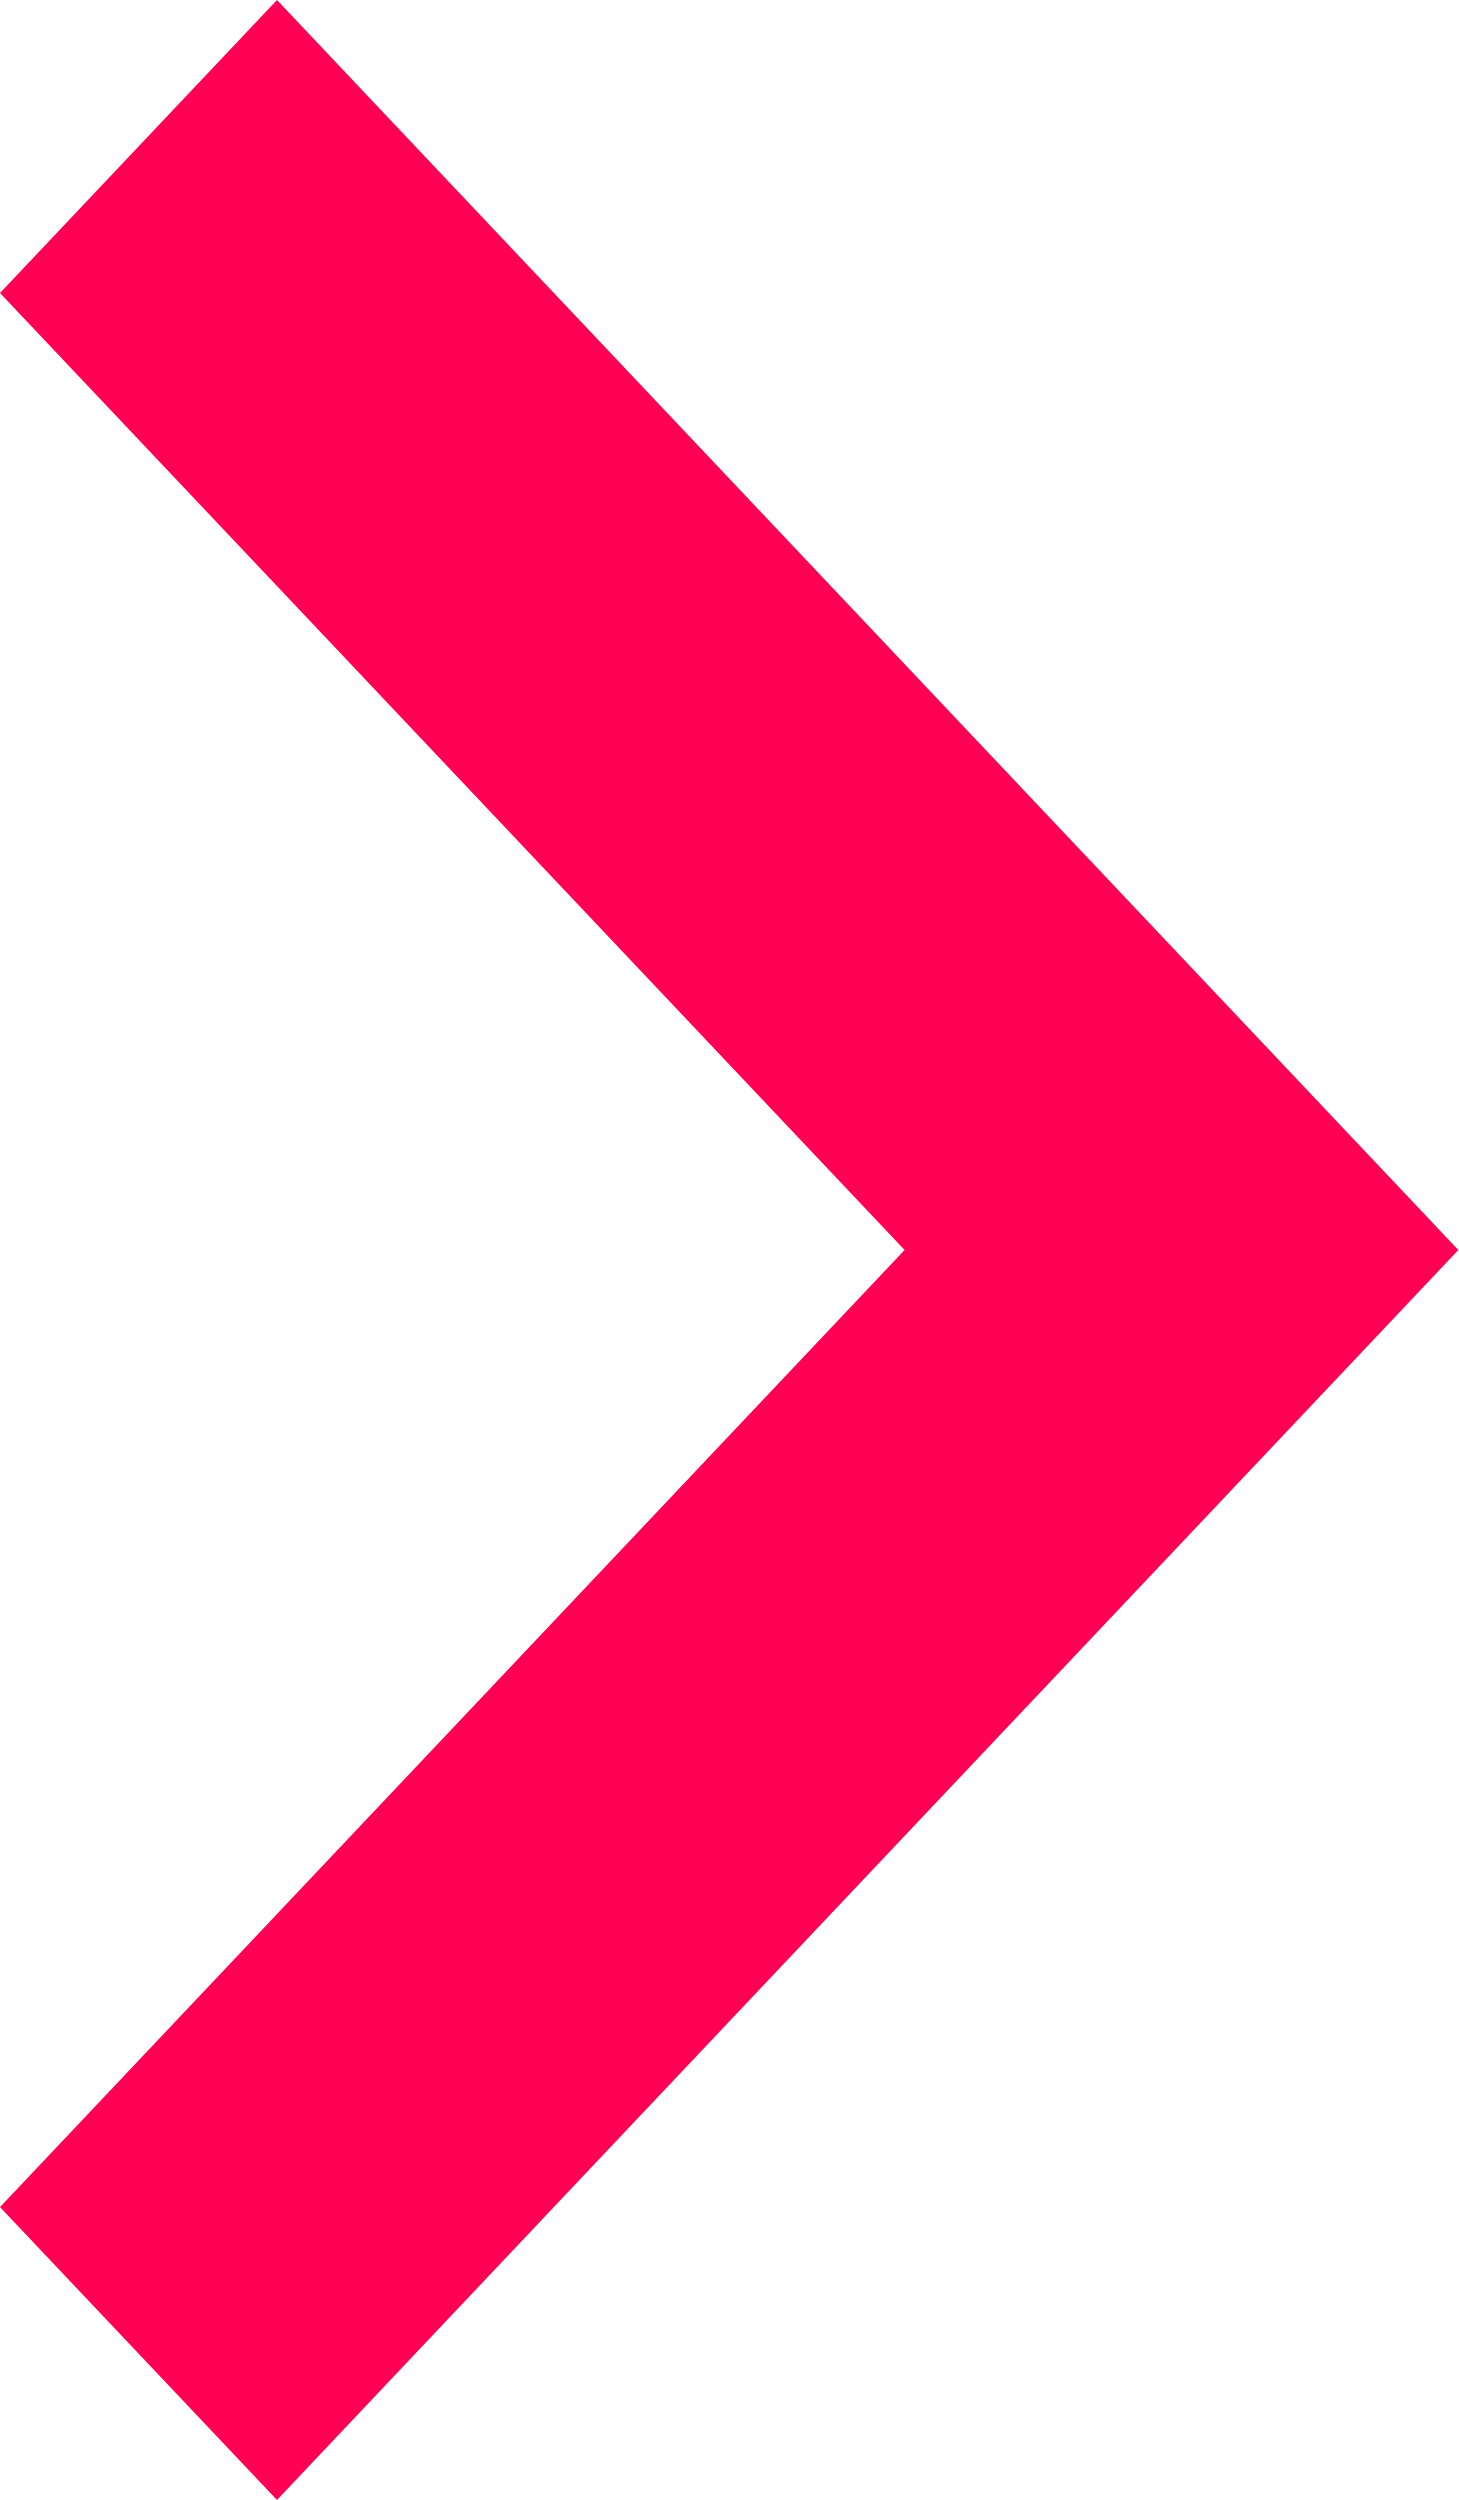
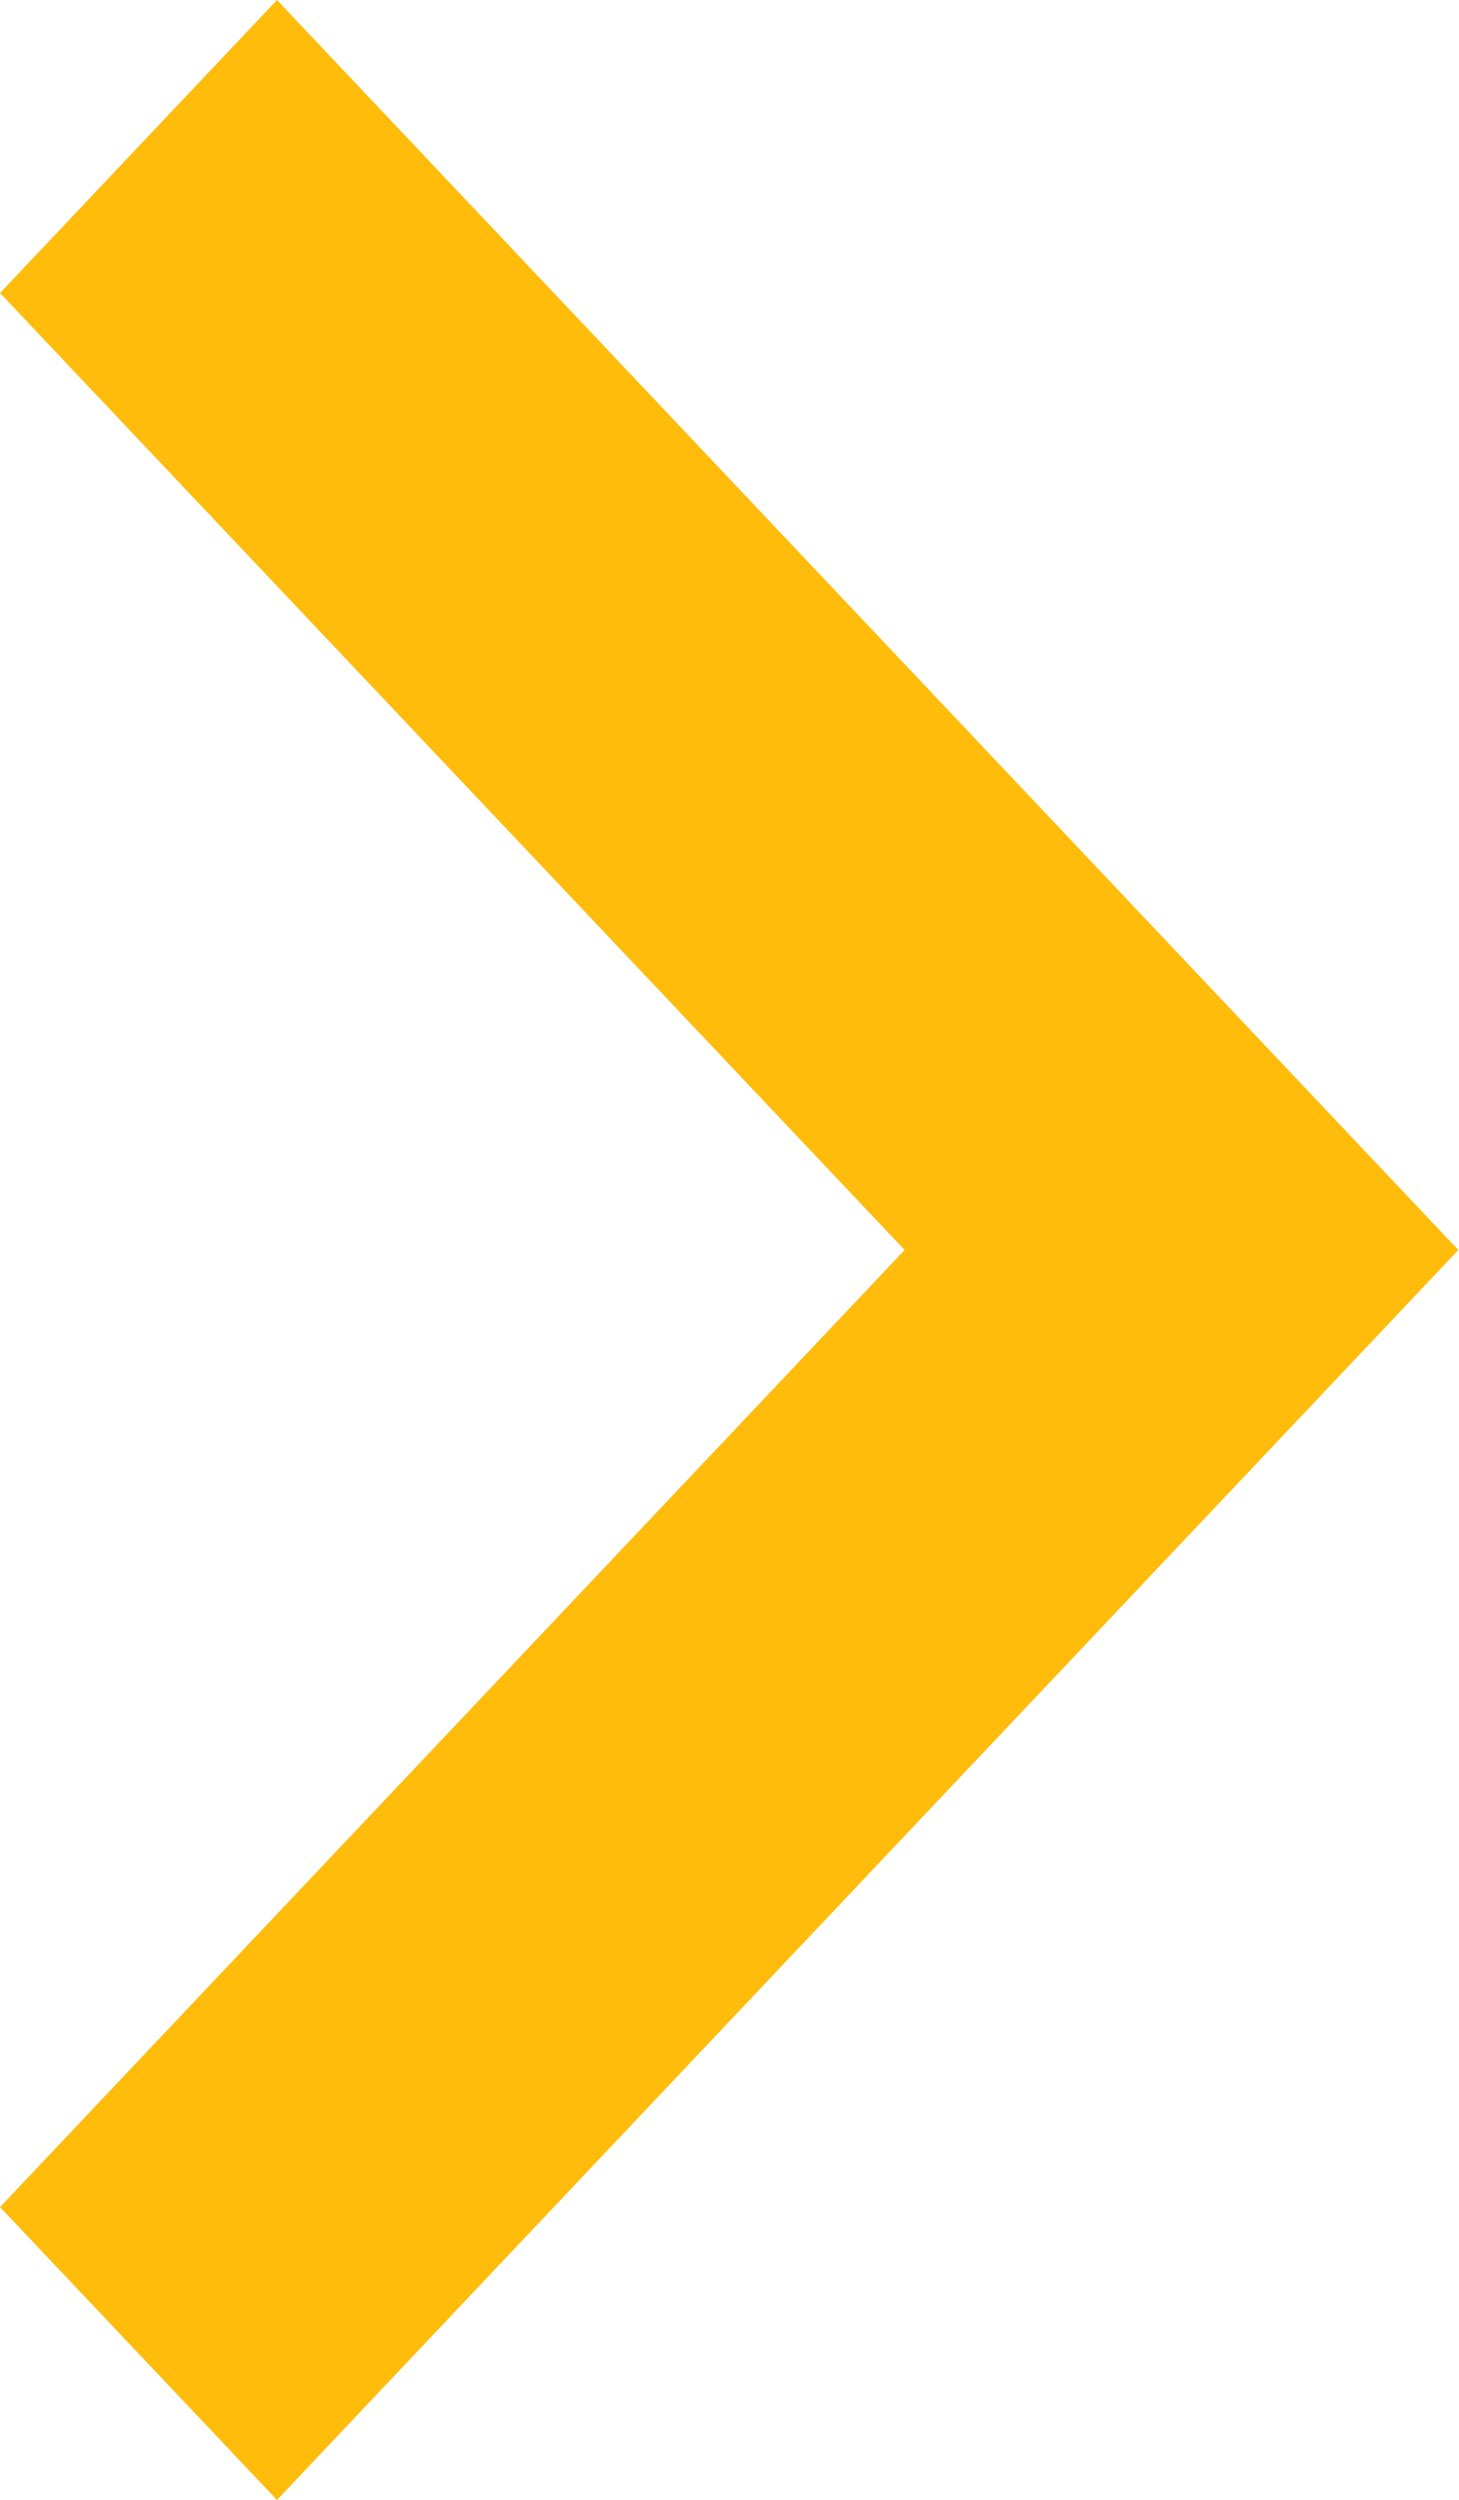
<svg xmlns="http://www.w3.org/2000/svg" width="14" height="24" viewBox="0 0 14 24">
  <defs>
    <style>
      .cls-1 {
-         fill: #ff0054;
+         fill: #ffbc0a;
      }
    </style>
  </defs>
  <path id="chevron-right" class="cls-1" d="M2.659,6,14,18,2.659,30,0,27.188,8.684,18,0,8.813Z" transform="translate(0 -6)" />
</svg>
